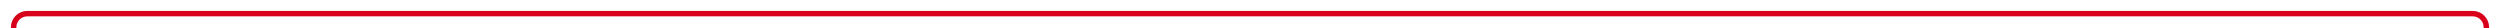
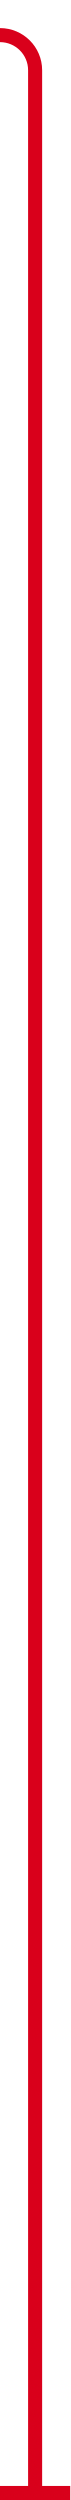
- <svg xmlns="http://www.w3.org/2000/svg" version="1.1" width="917px" height="10px" preserveAspectRatio="xMinYMid meet" viewBox="150 2726  917 8">
-   <path d="M 155 2780  L 155 2735  A 5 5 0 0 1 160 2730 L 1057 2730  A 5 5 0 0 1 1062 2735 L 1062 2744  " stroke-width="2" stroke="#d9001b" fill="none" />
-   <path d="M 1067 2742  L 1057 2742  L 1057 2744  L 1067 2744  L 1067 2742  Z " fill-rule="nonzero" fill="#d9001b" stroke="none" />
+ <svg xmlns="http://www.w3.org/2000/svg" version="1.1" width="10px" height="356px" preserveAspectRatio="xMidYMin meet" viewBox="2411 3040  8 356">
+   <path d="M 2262 3045  L 2410 3045  A 5 5 0 0 1 2415 3050 L 2415 3396  " stroke-width="2" stroke="#d9001b" fill="none" />
+   <path d="M 2420 3394  L 2410 3394  L 2410 3396  L 2420 3396  L 2420 3394  Z " fill-rule="nonzero" fill="#d9001b" stroke="none" />
</svg>
